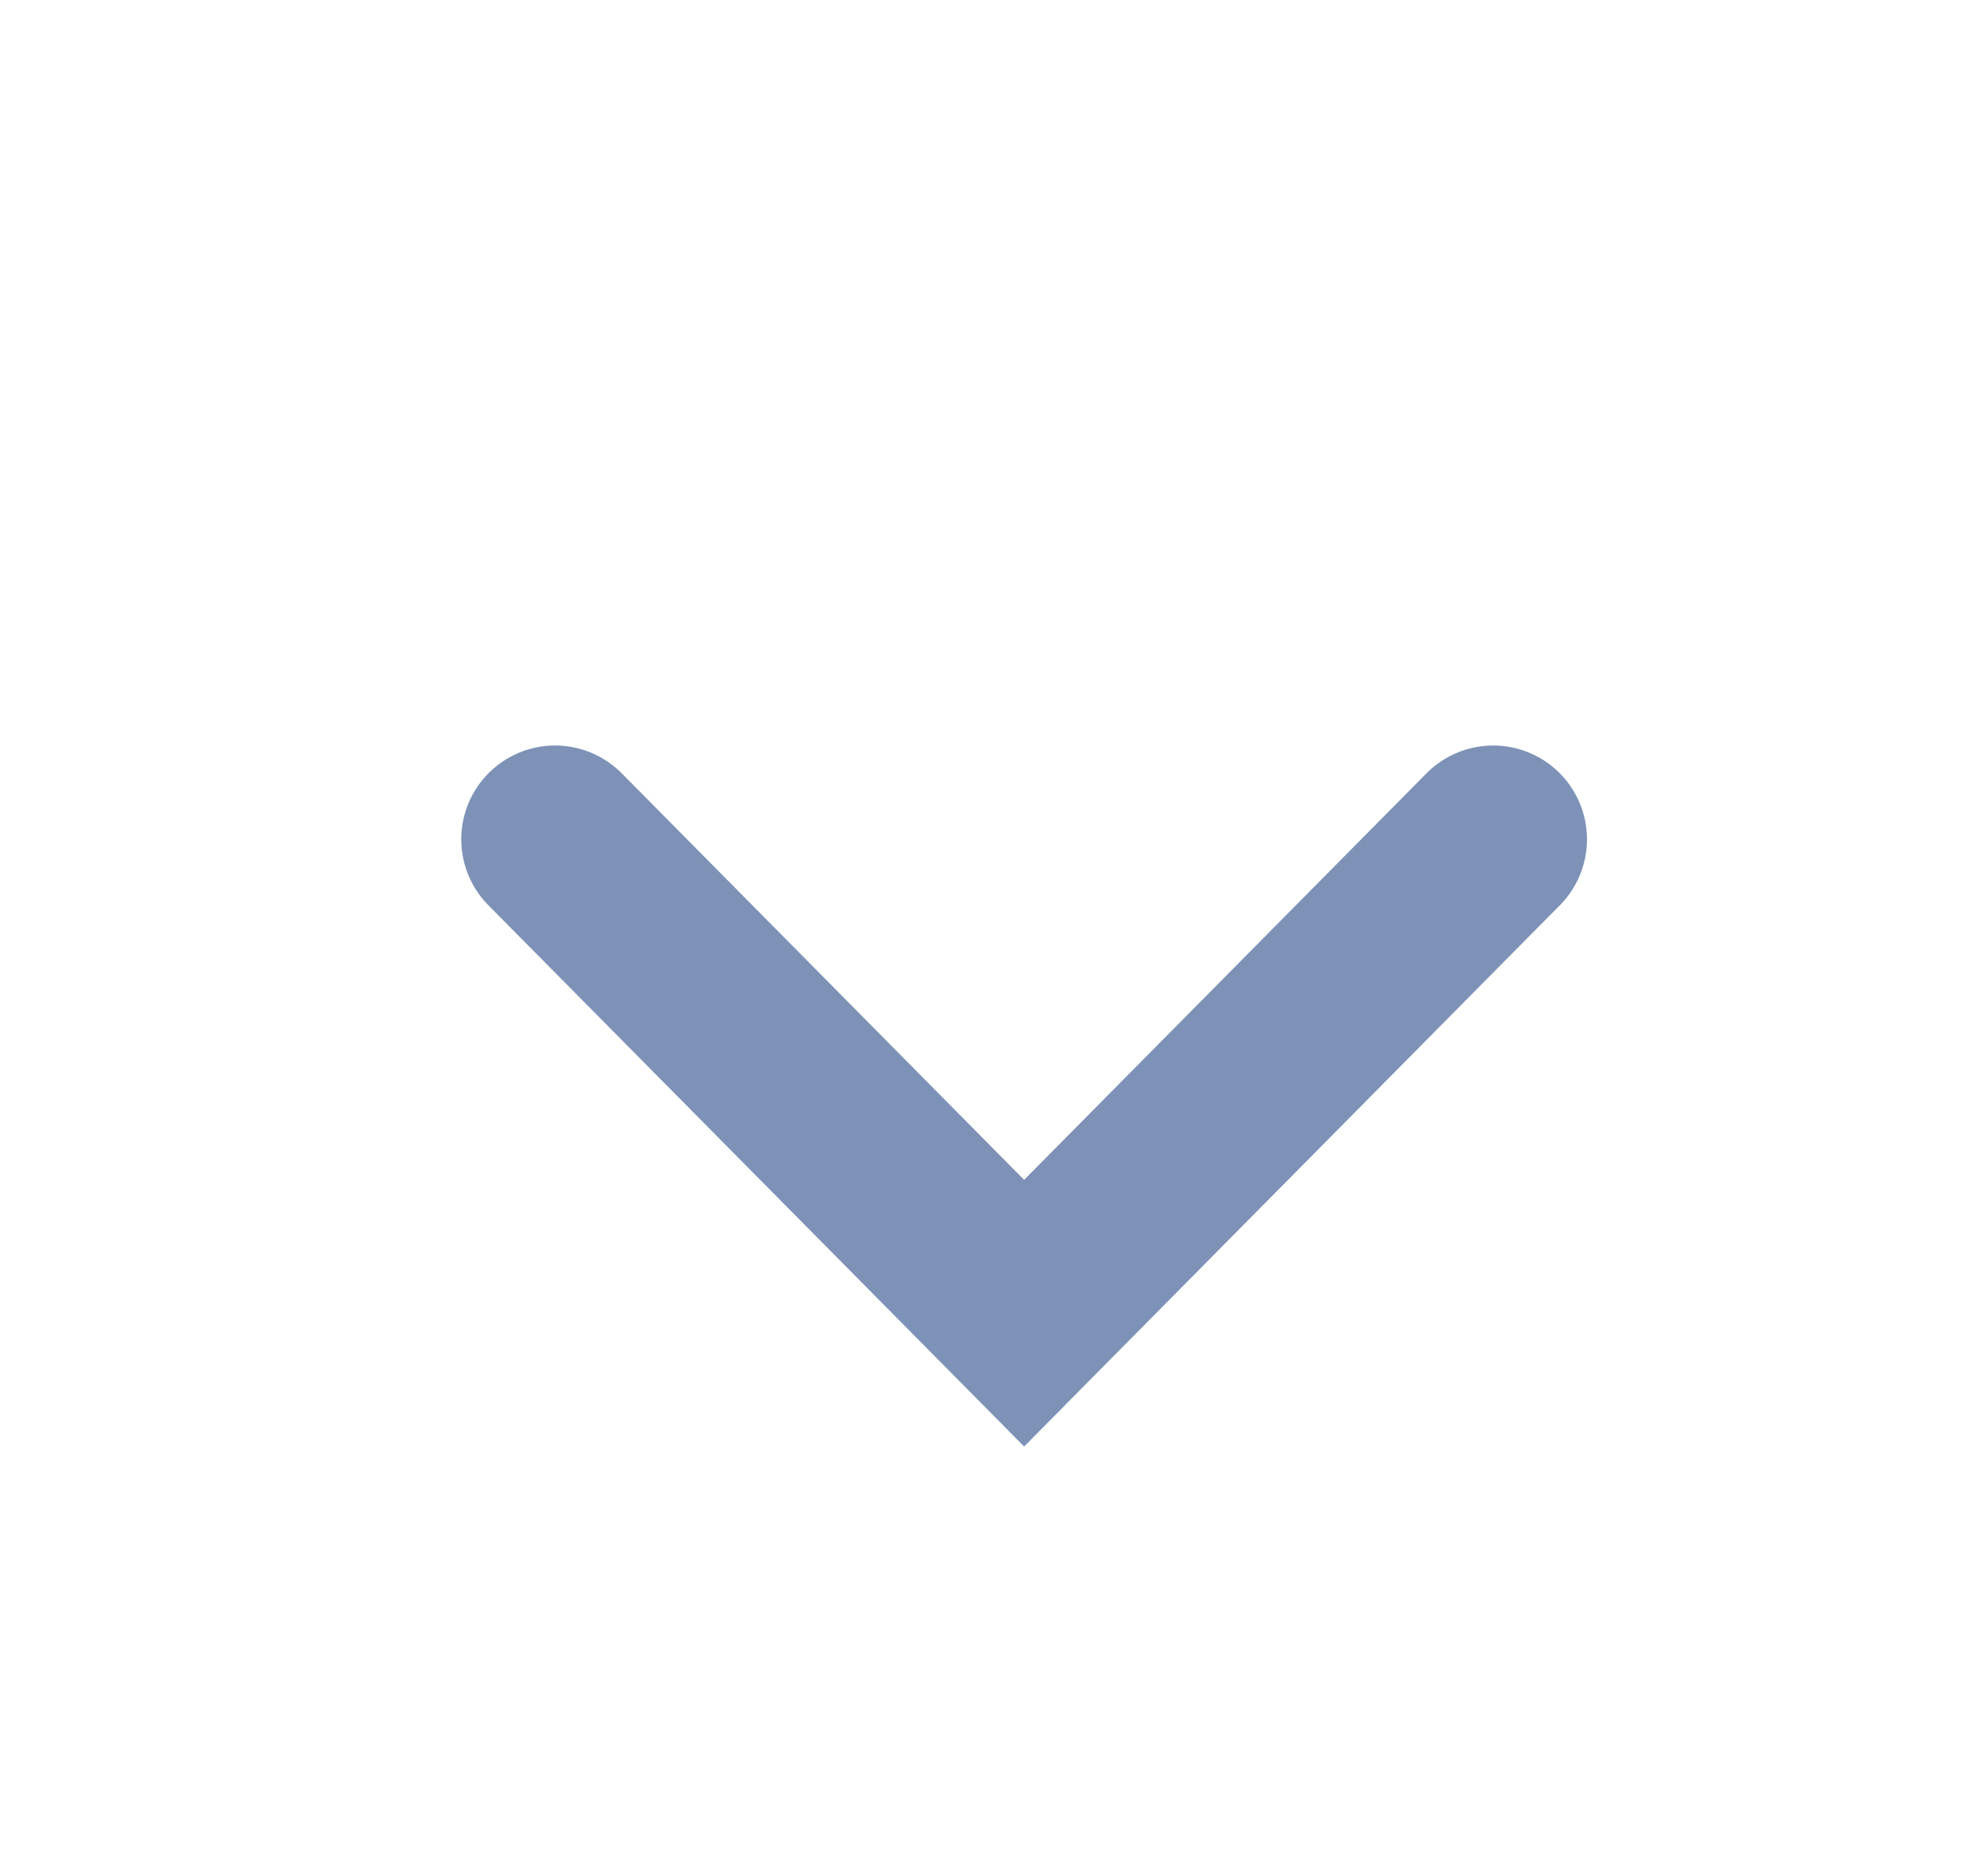
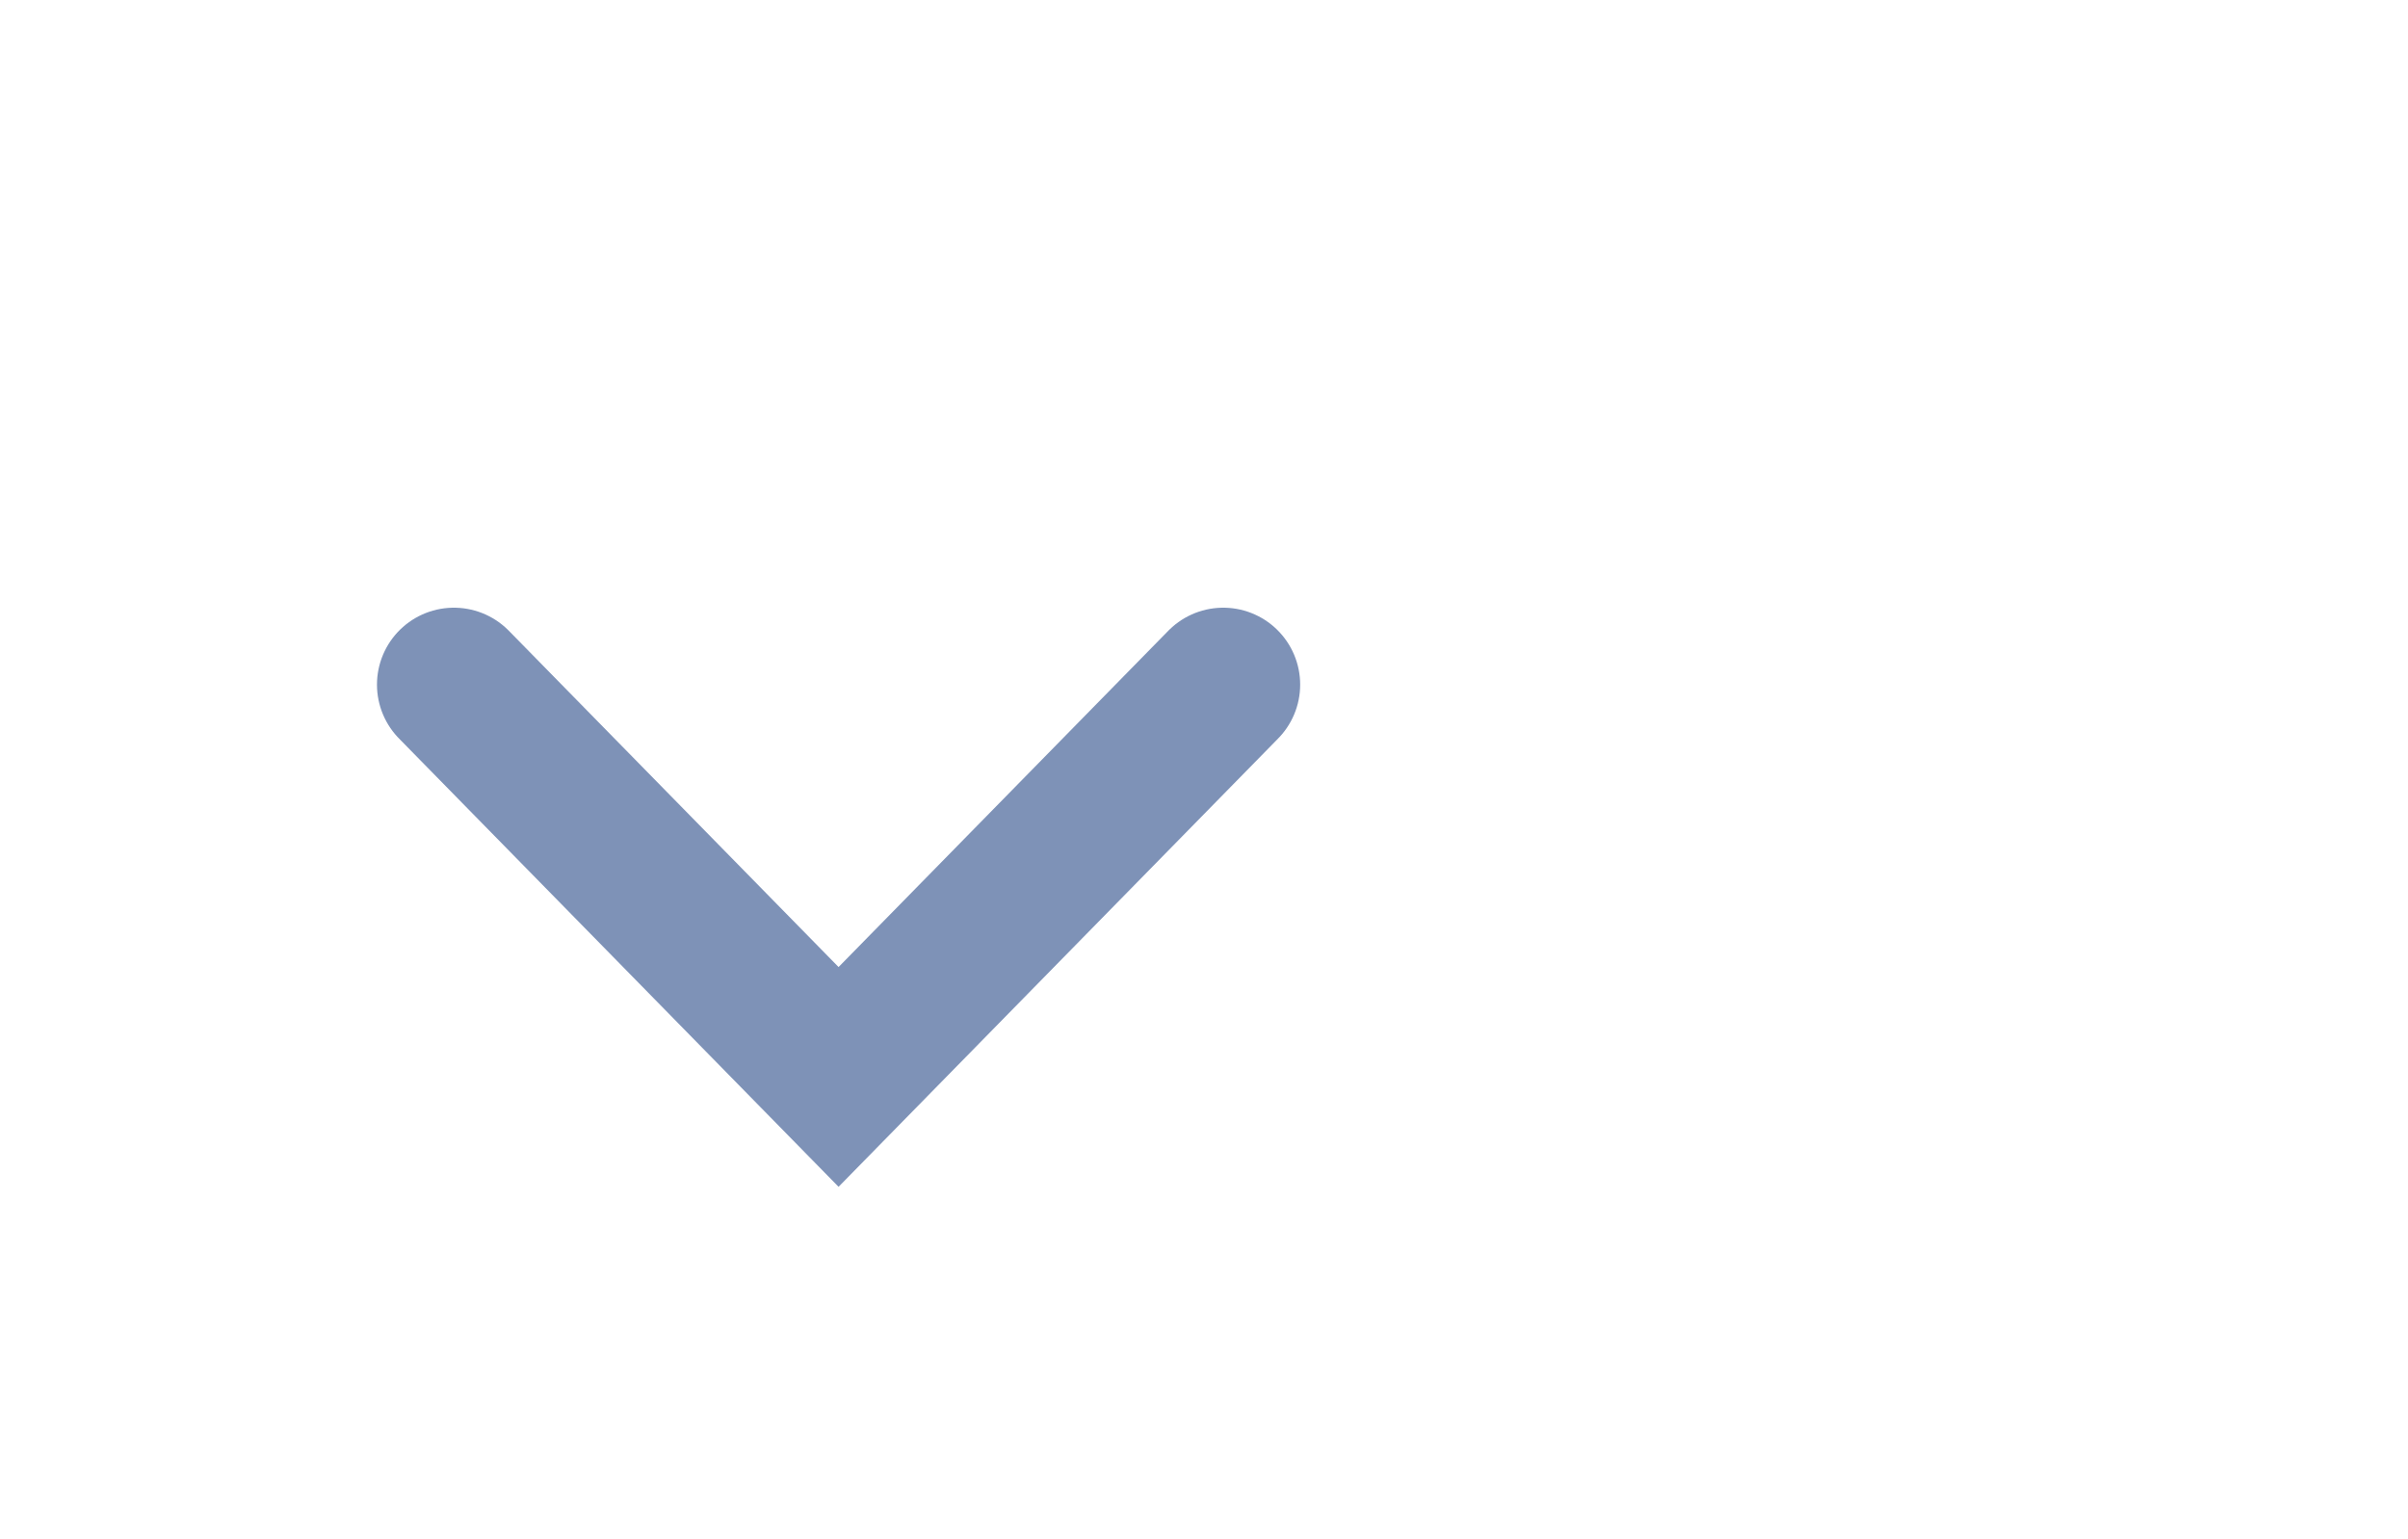
- <svg xmlns="http://www.w3.org/2000/svg" width="21" height="20" viewBox="0 0 21 20" fill="none">
-   <path d="M5.917 8.948L10.917 14L15.917 8.948" stroke="#7E92B7" stroke-width="2" stroke-linecap="round" />
+ <svg xmlns="http://www.w3.org/2000/svg" version="1.1" id="레이어_1" x="0px" y="0px" viewBox="0 0 31.3 20" style="enable-background:new 0 0 31.3 20;" xml:space="preserve">
+   <style type="text/css">
+ 	.st0{fill:none;stroke:#7E92B7;stroke-width:2;stroke-linecap:round;}
+ </style>
+   <path class="st0" d="M5.9,8.9l5,5.1l5-5.1" />
</svg>
